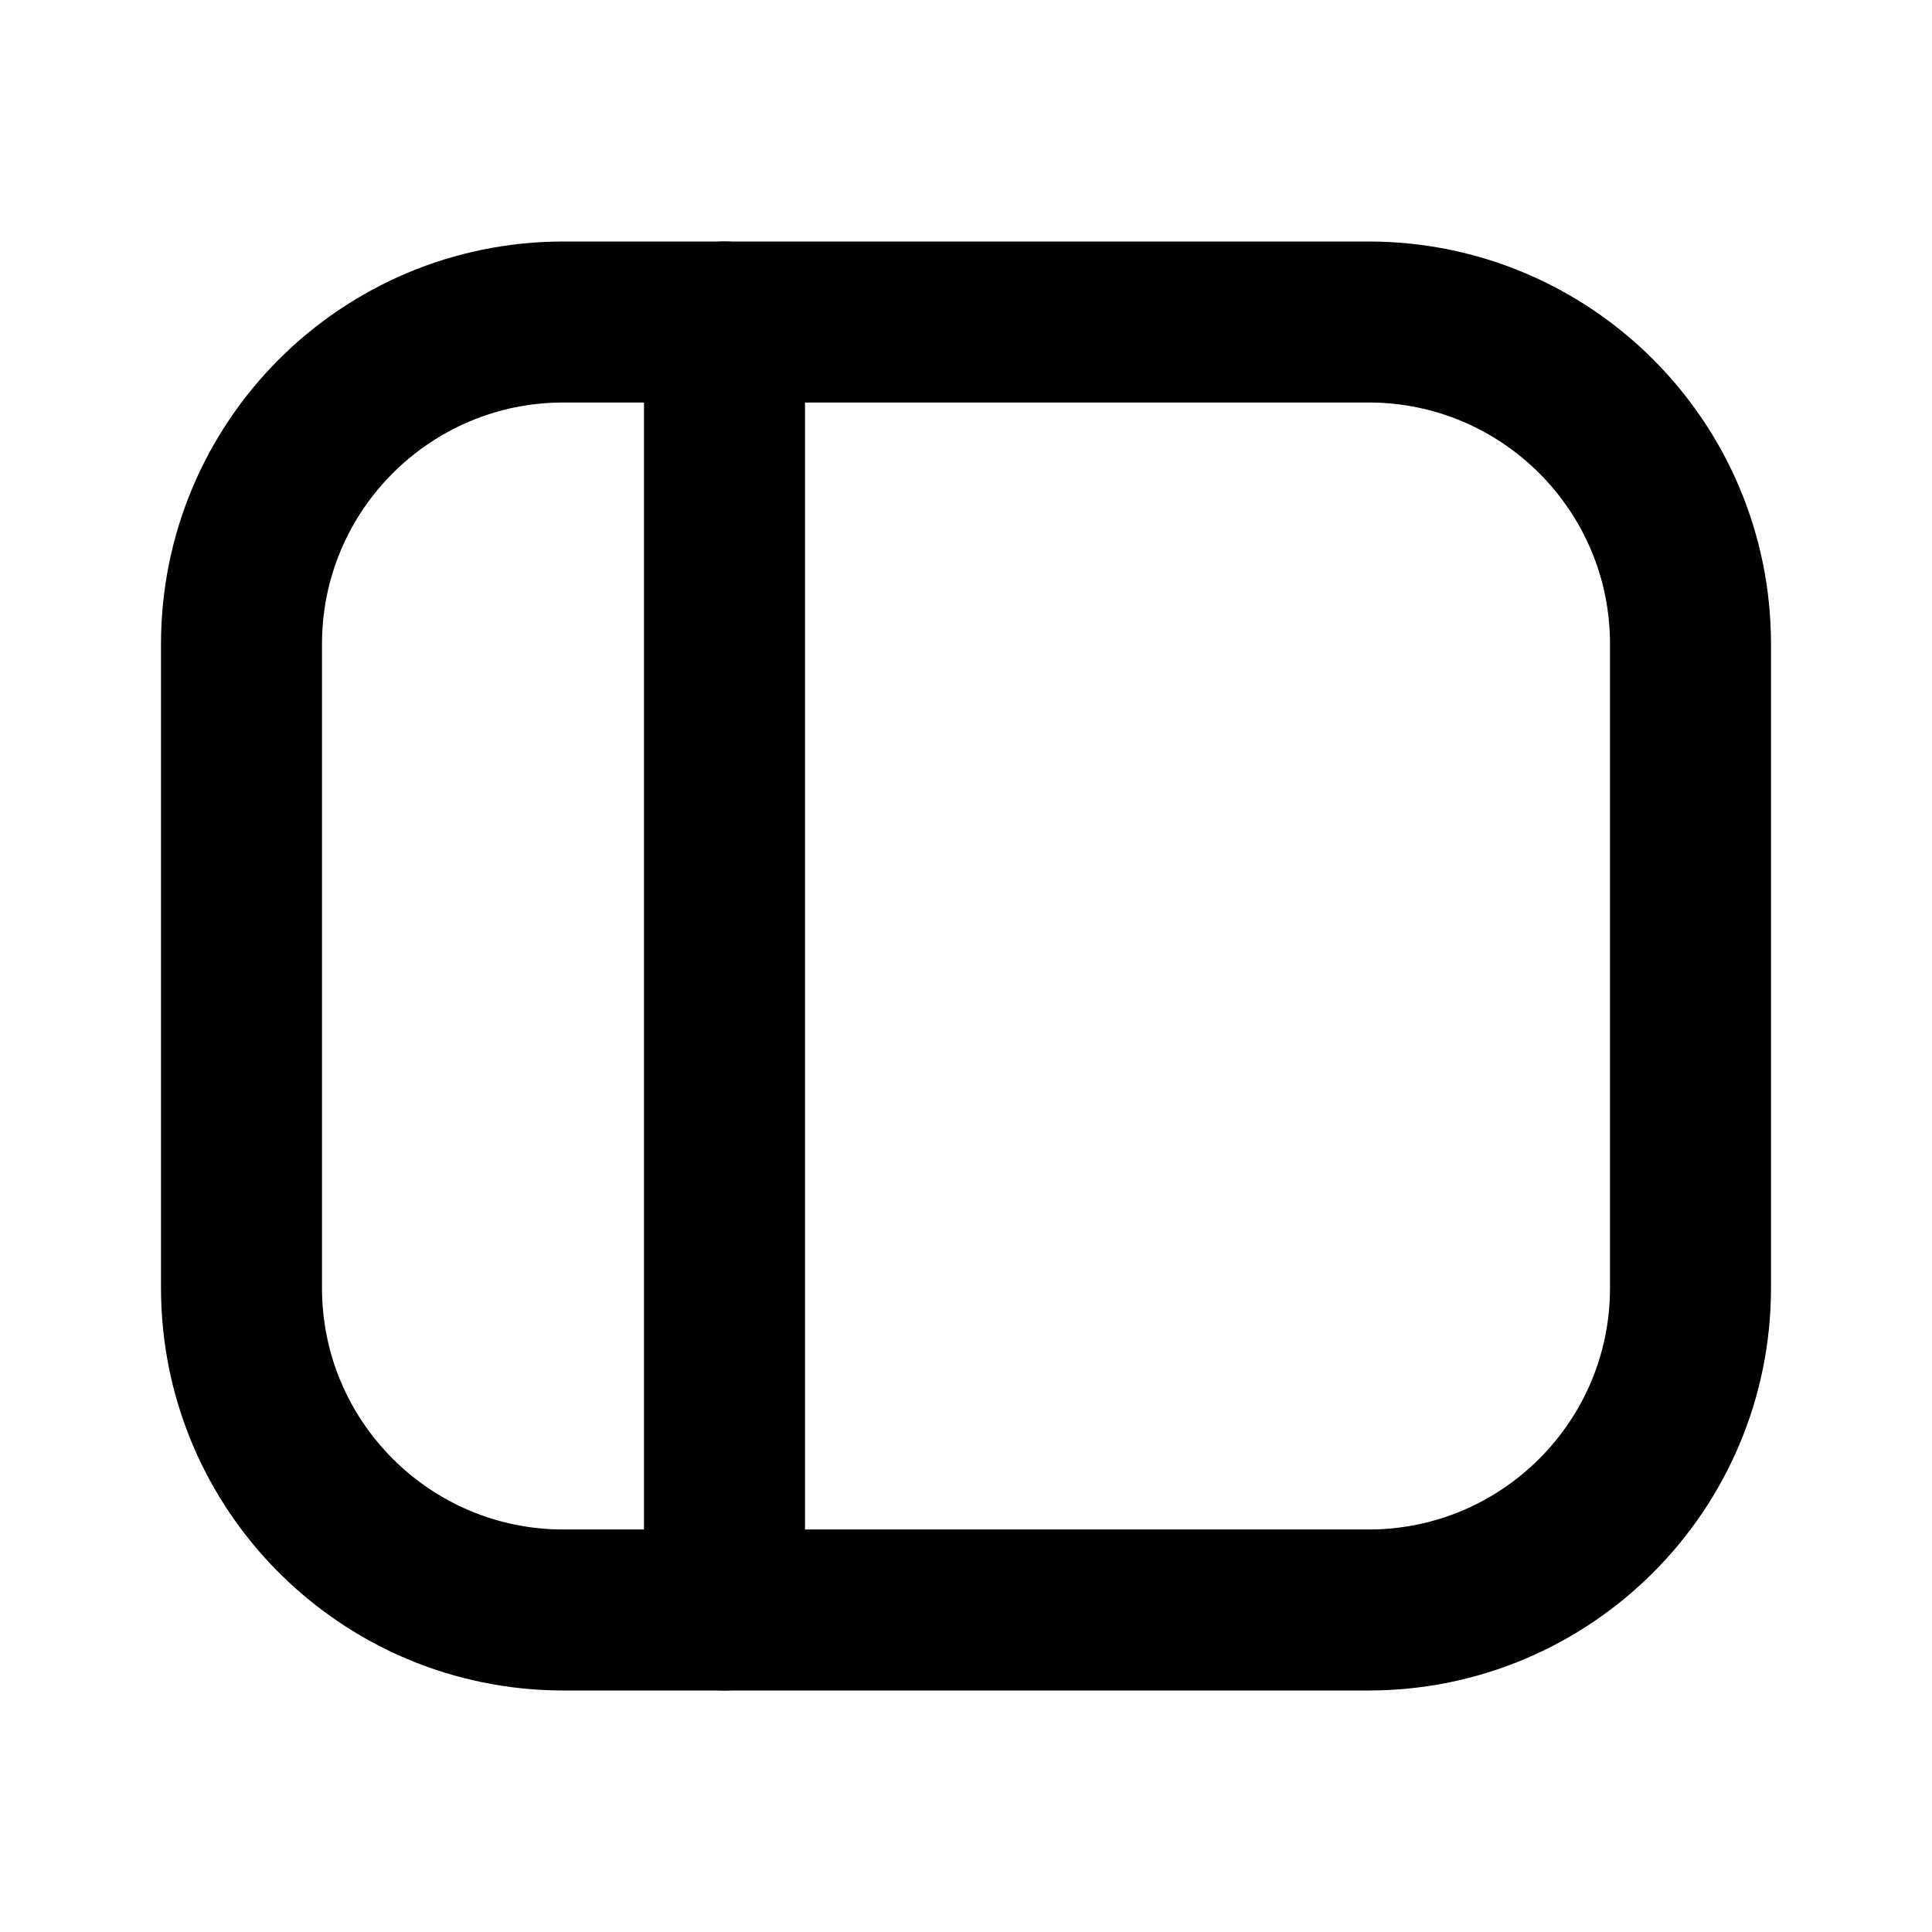
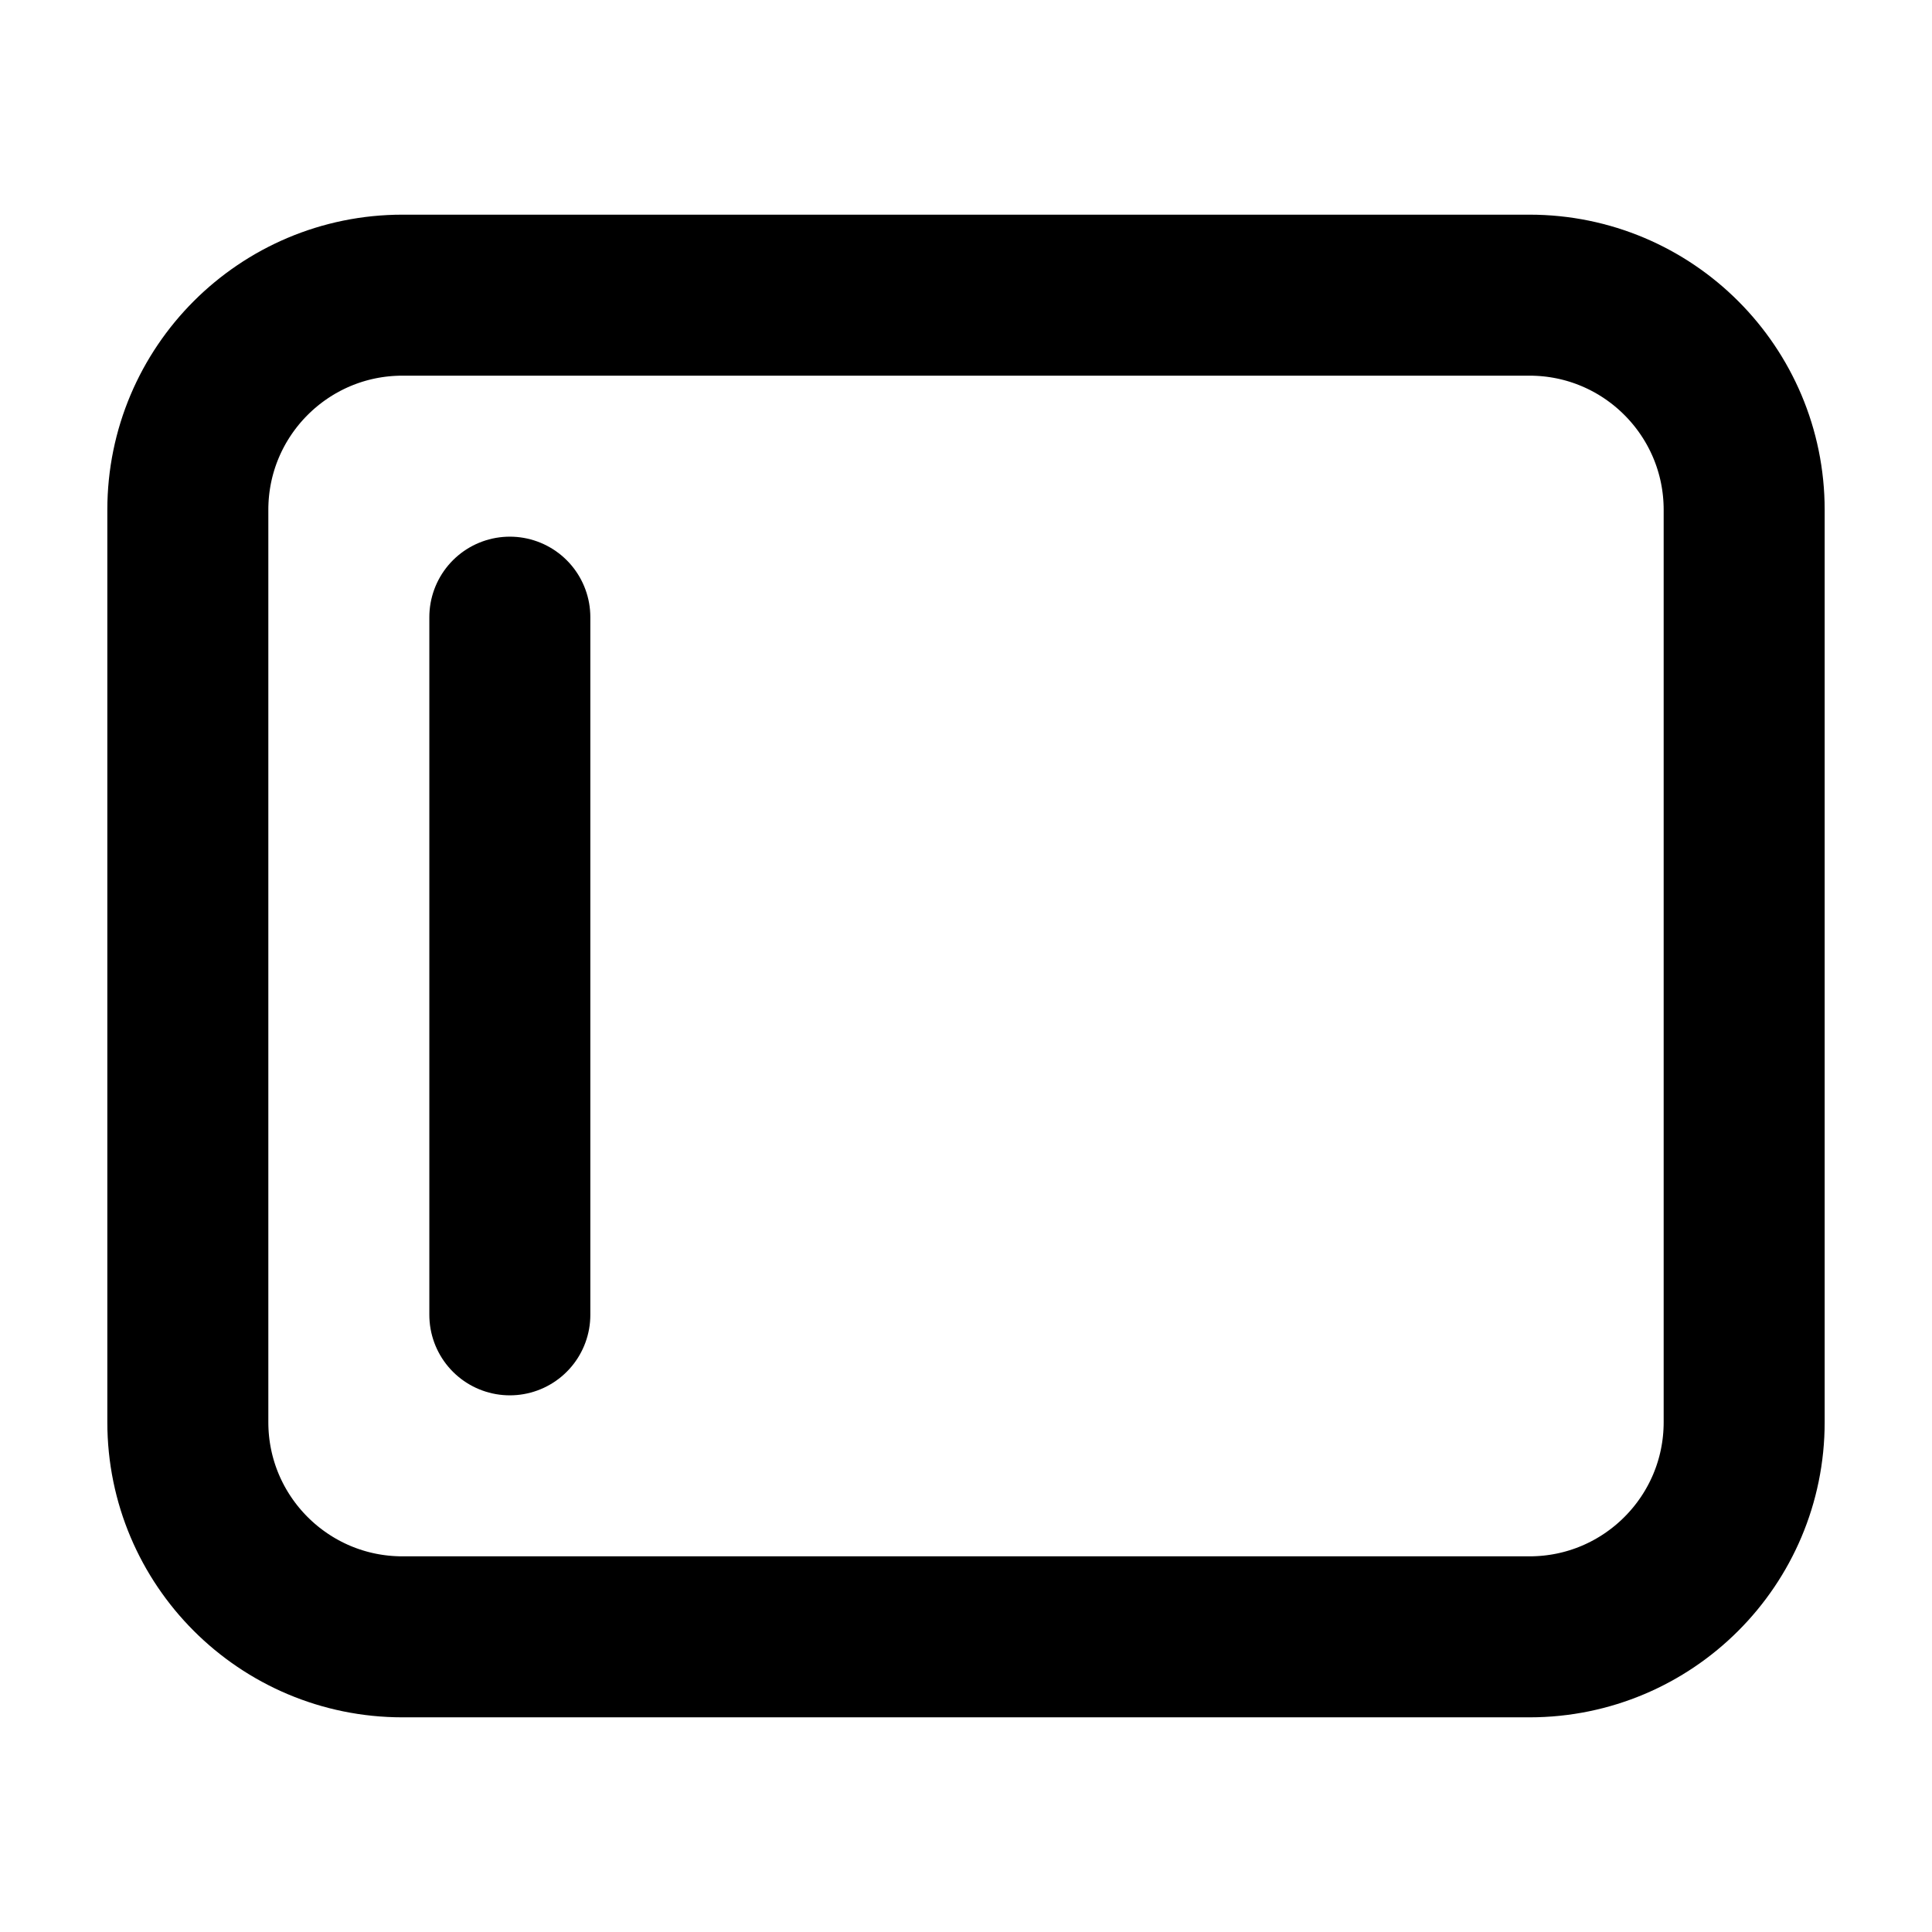
<svg xmlns="http://www.w3.org/2000/svg" viewBox="0 0 18 18" fill="none" stroke="currentColor" stroke-width="1.5" stroke-linecap="round" stroke-linejoin="round">
-   <rect x="2.25" y="3" width="13.5" height="12" rx="3" />
-   <path d="M6.75 3L6.75 15" />
+   <rect x="1.75" y="2.75" width="14.5" height="12.5" rx="2" />
+   <path d="M4.75 5.75L4.75 12.25" />
</svg>
